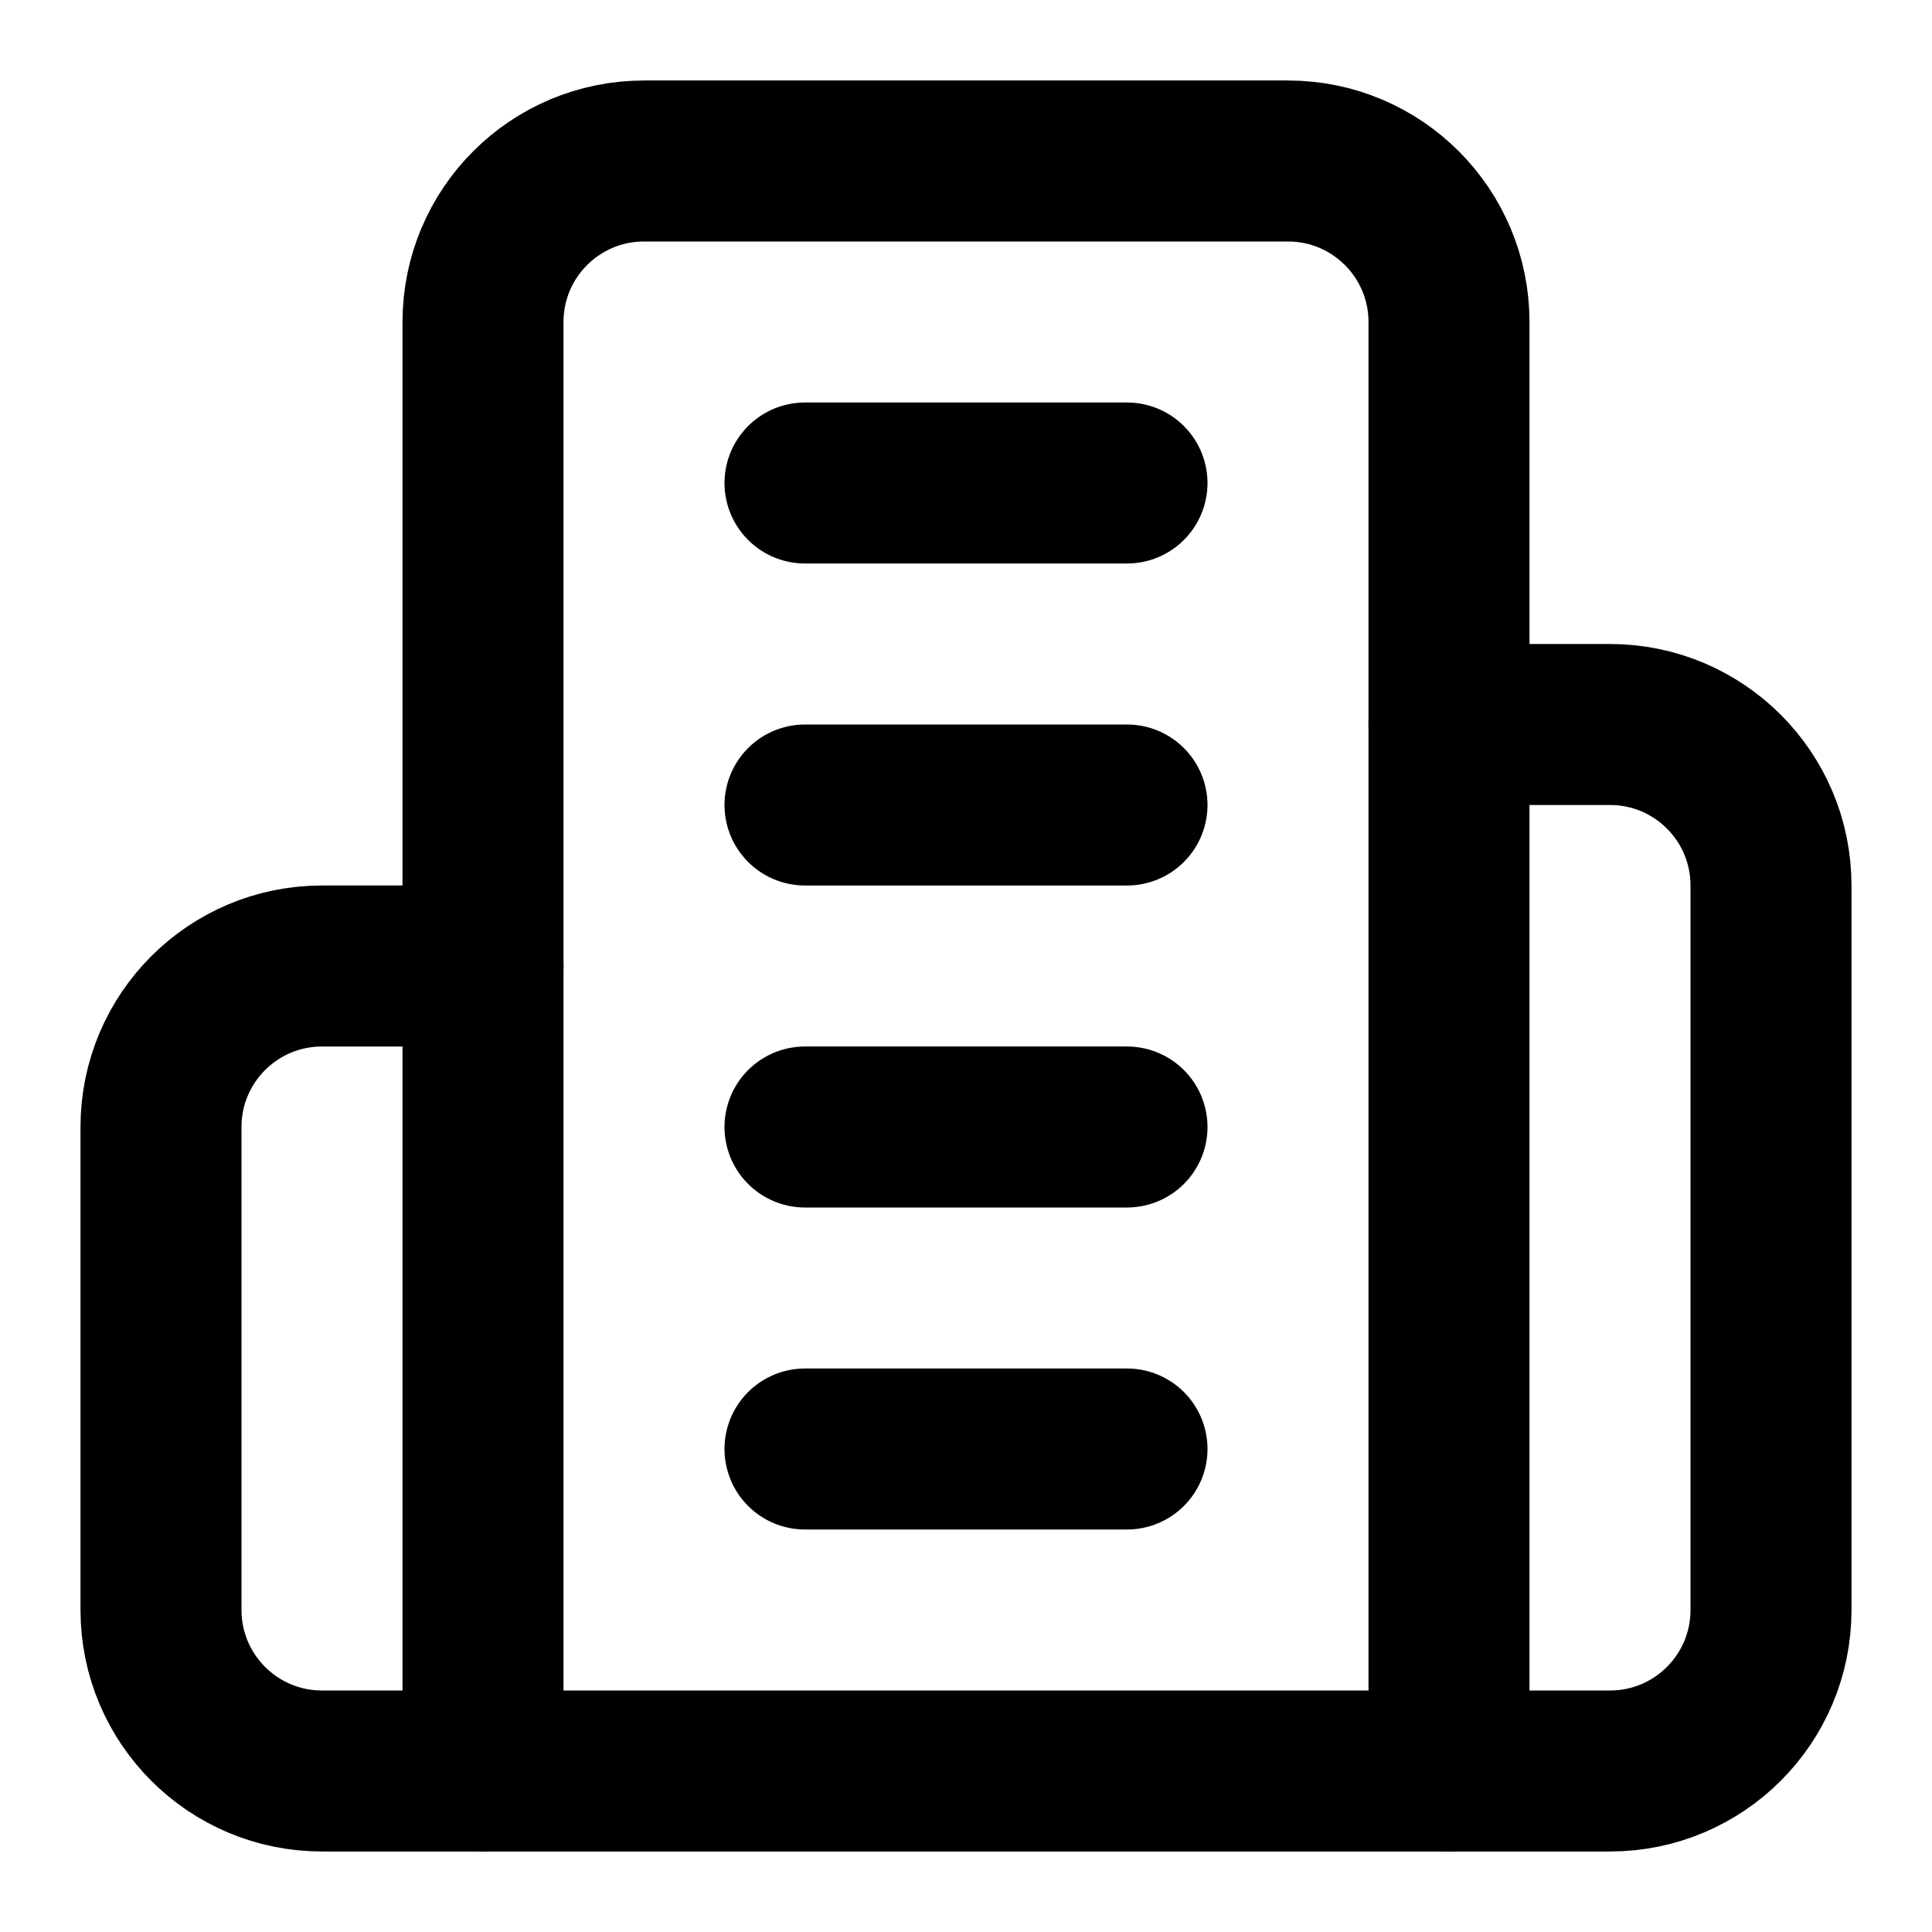
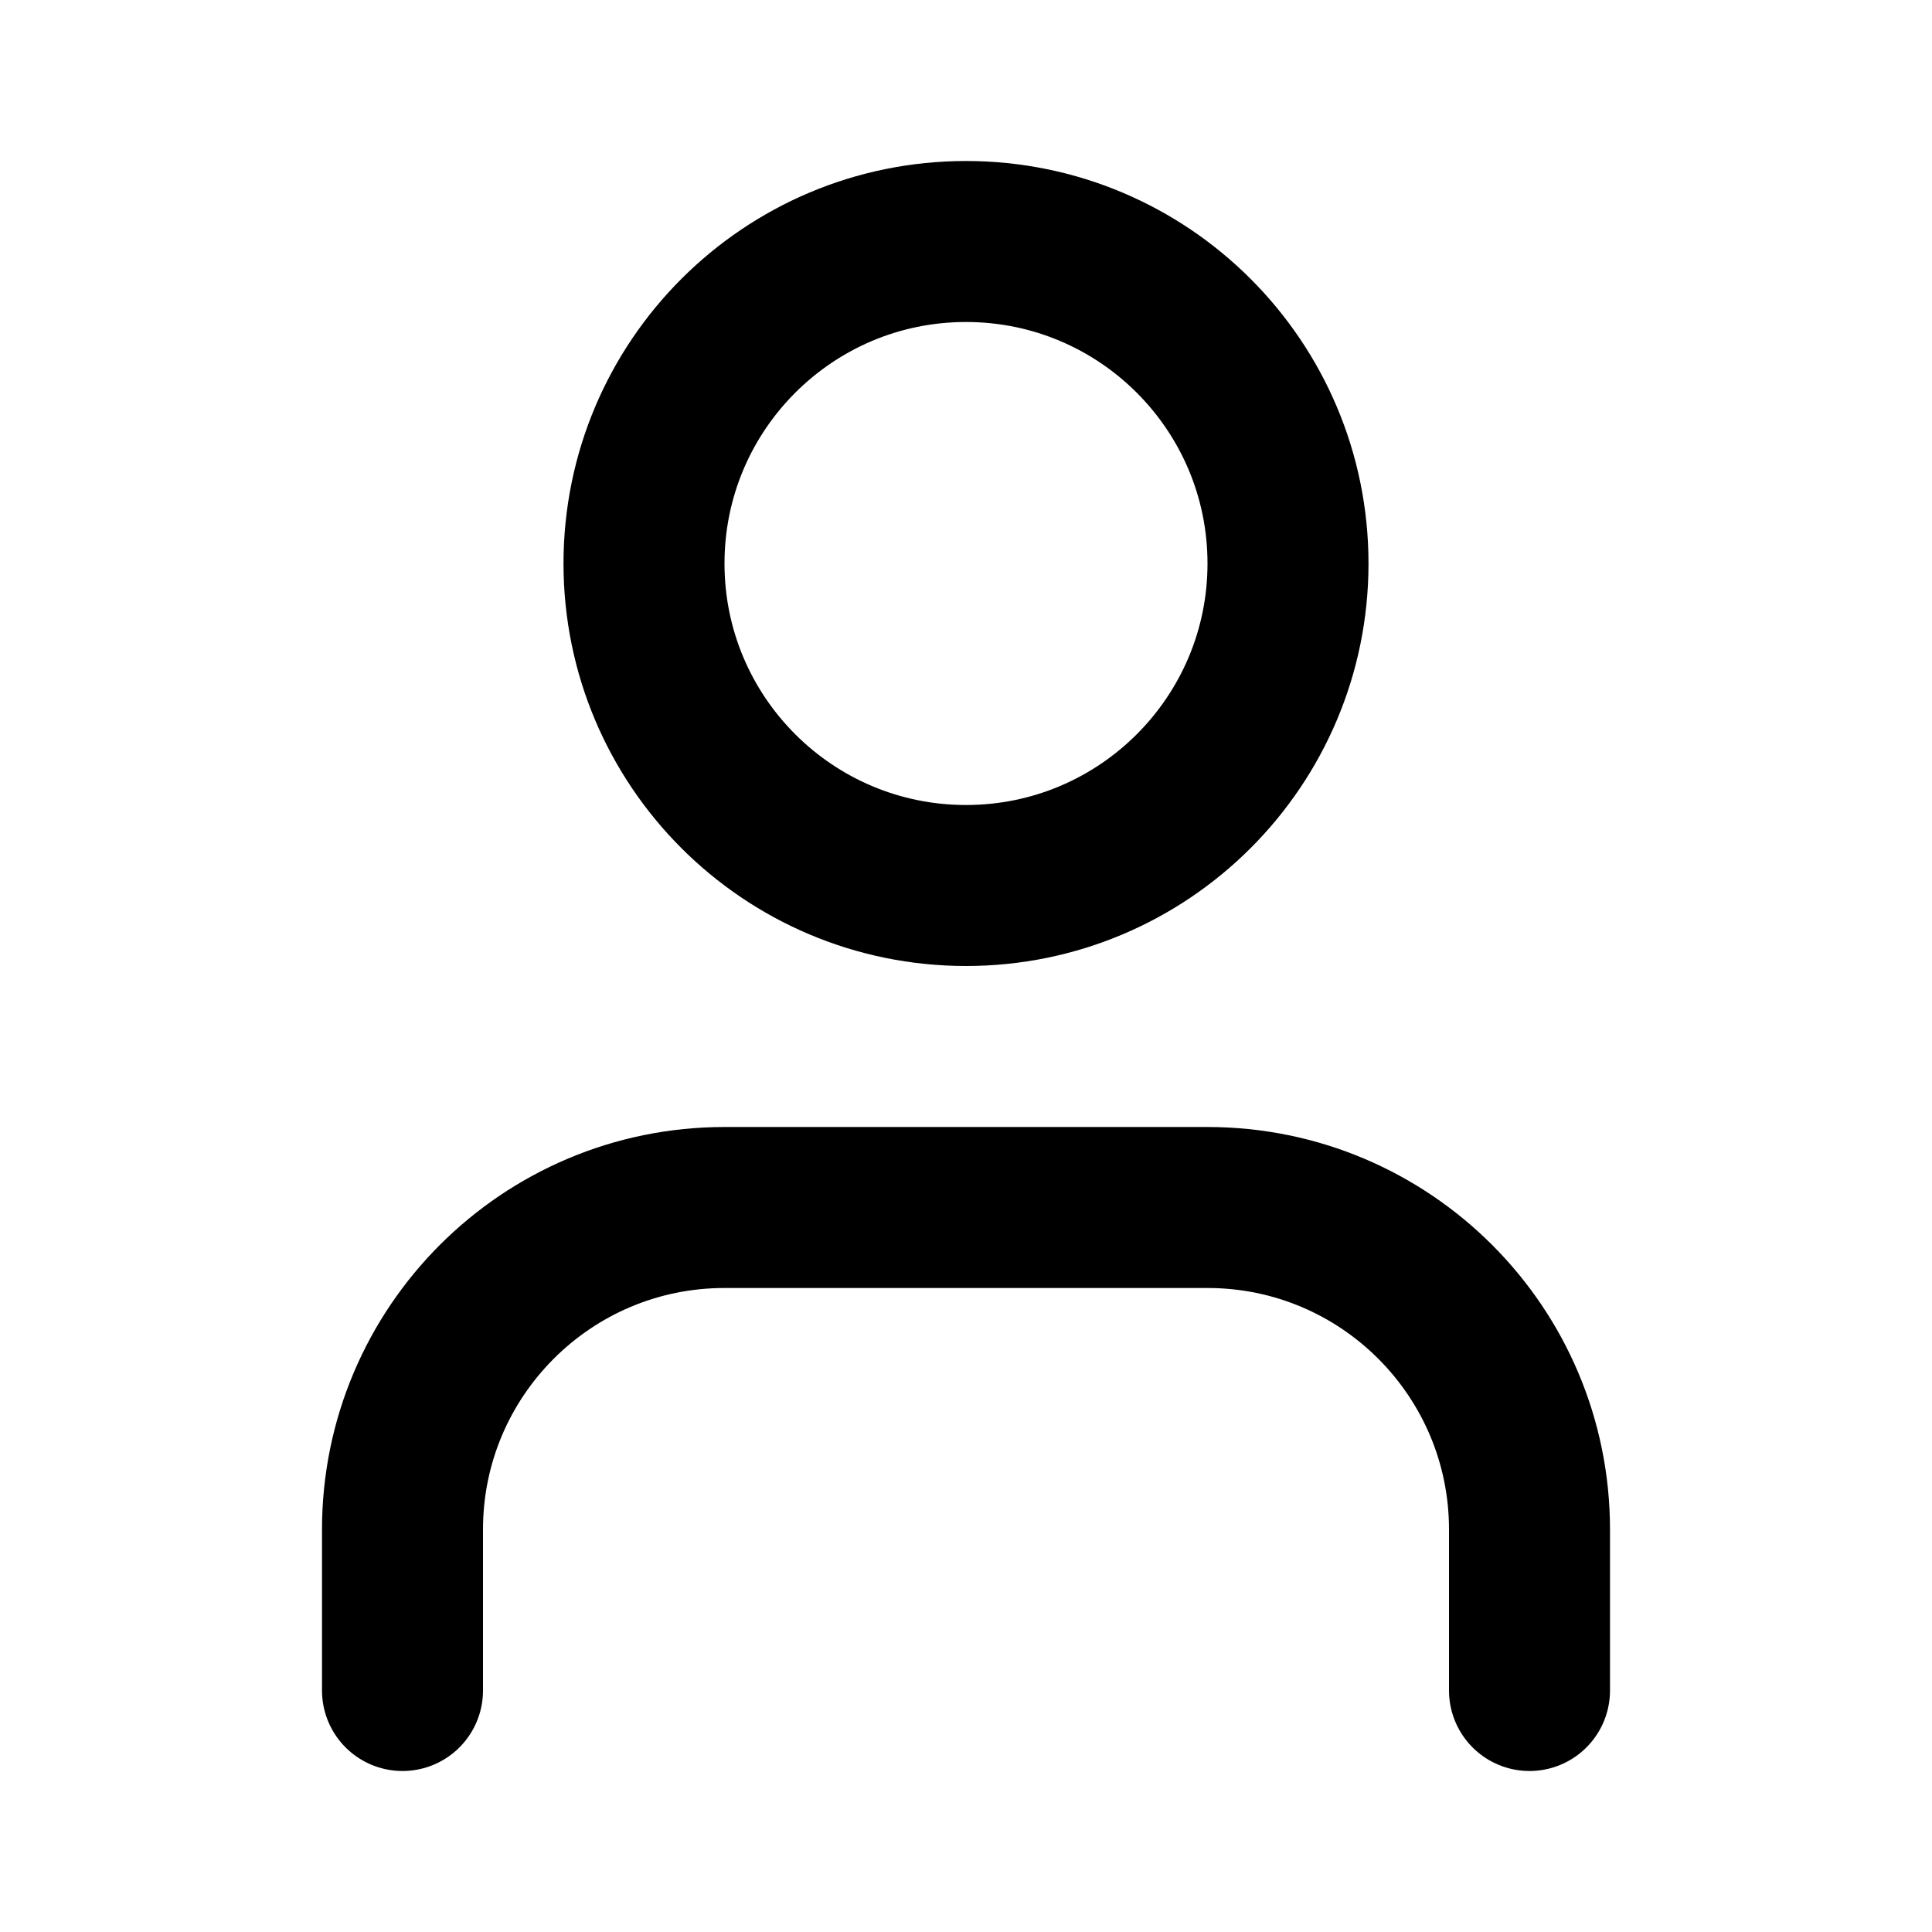
- <svg xmlns="http://www.w3.org/2000/svg" width="24" height="24" viewBox="0 0 24 24" fill="none" stroke="currentColor" stroke-width="2" stroke-linecap="round" stroke-linejoin="round" class="lucide lucide-building-2">
-   <path d="M6 22V4a2 2 0 0 1 2-2h8a2 2 0 0 1 2 2v18Z" />
-   <path d="M6 12H4a2 2 0 0 0-2 2v6a2 2 0 0 0 2 2h2" />
-   <path d="M18 9h2a2 2 0 0 1 2 2v9a2 2 0 0 1-2 2h-2" />
-   <path d="M10 6h4" />
-   <path d="M10 10h4" />
-   <path d="M10 14h4" />
-   <path d="M10 18h4" />
+ <svg xmlns="http://www.w3.org/2000/svg" width="24" height="24" viewBox="0 0 24 24" fill="none" stroke="currentColor" stroke-width="2" stroke-linecap="round" stroke-linejoin="round" class="lucide lucide-user">
+   <path d="M19 21v-2a4 4 0 0 0-4-4H9a4 4 0 0 0-4 4v2" />
+   <circle cx="12" cy="7" r="4" />
</svg>
